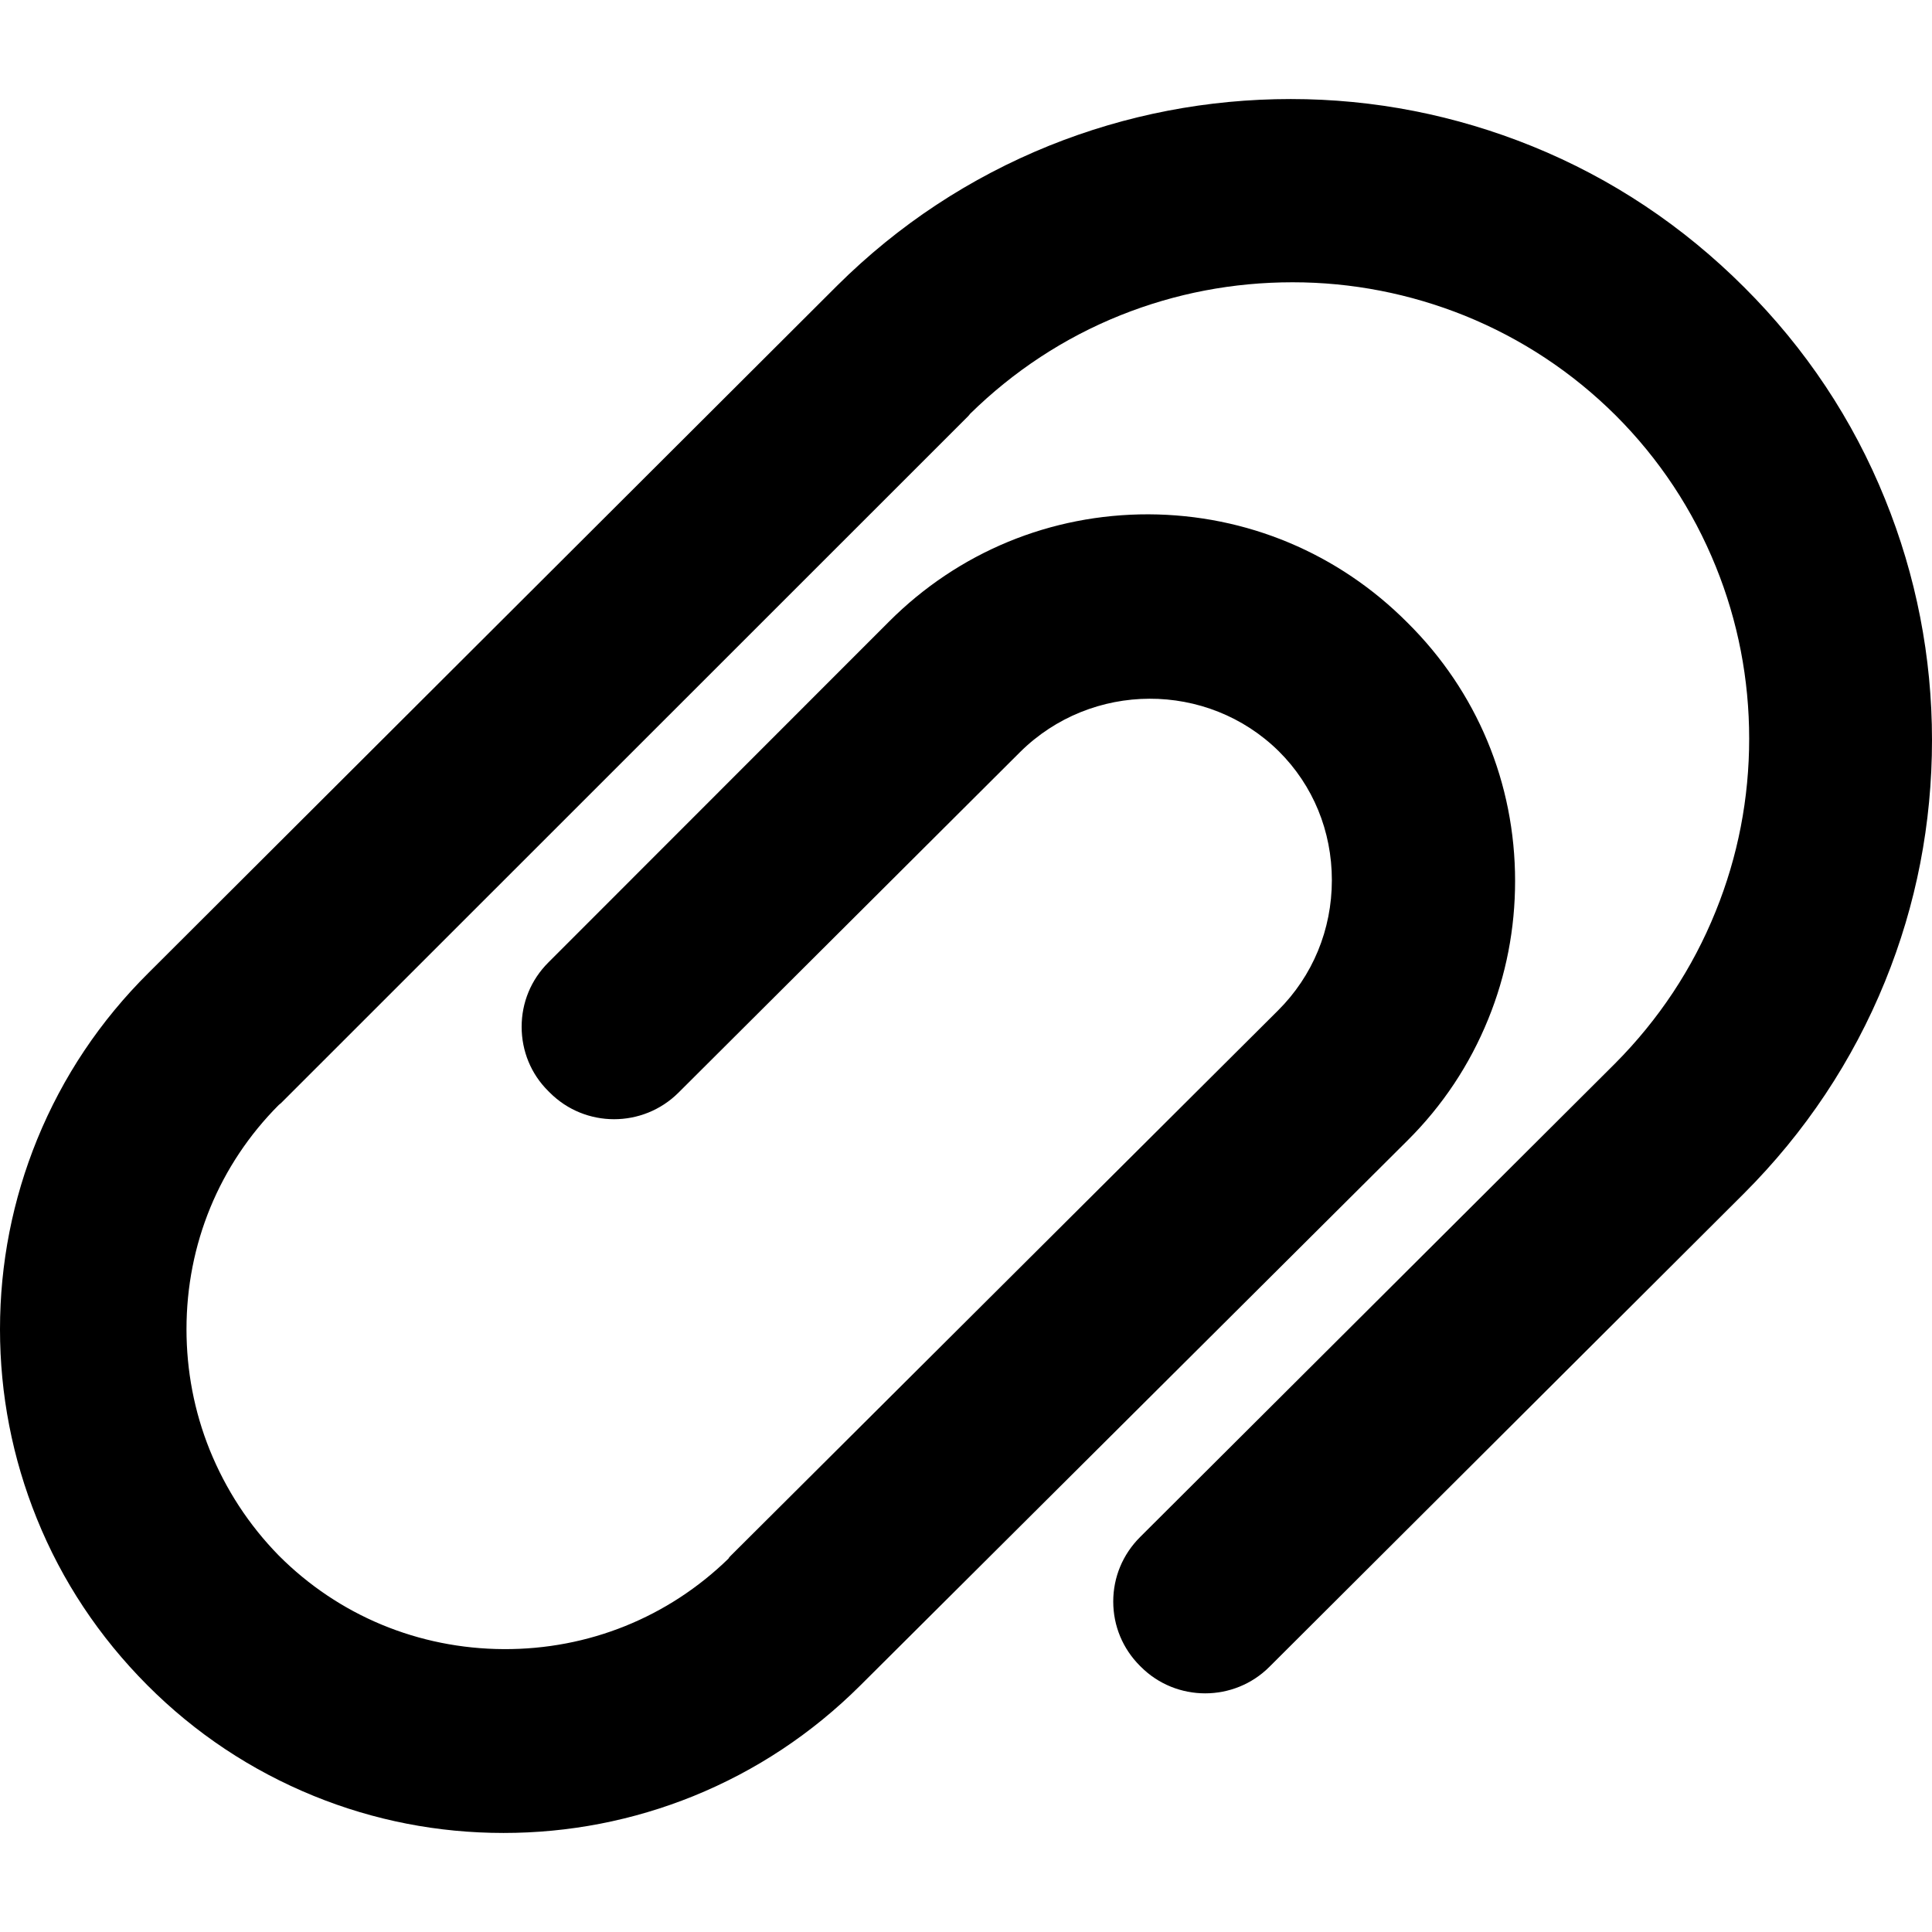
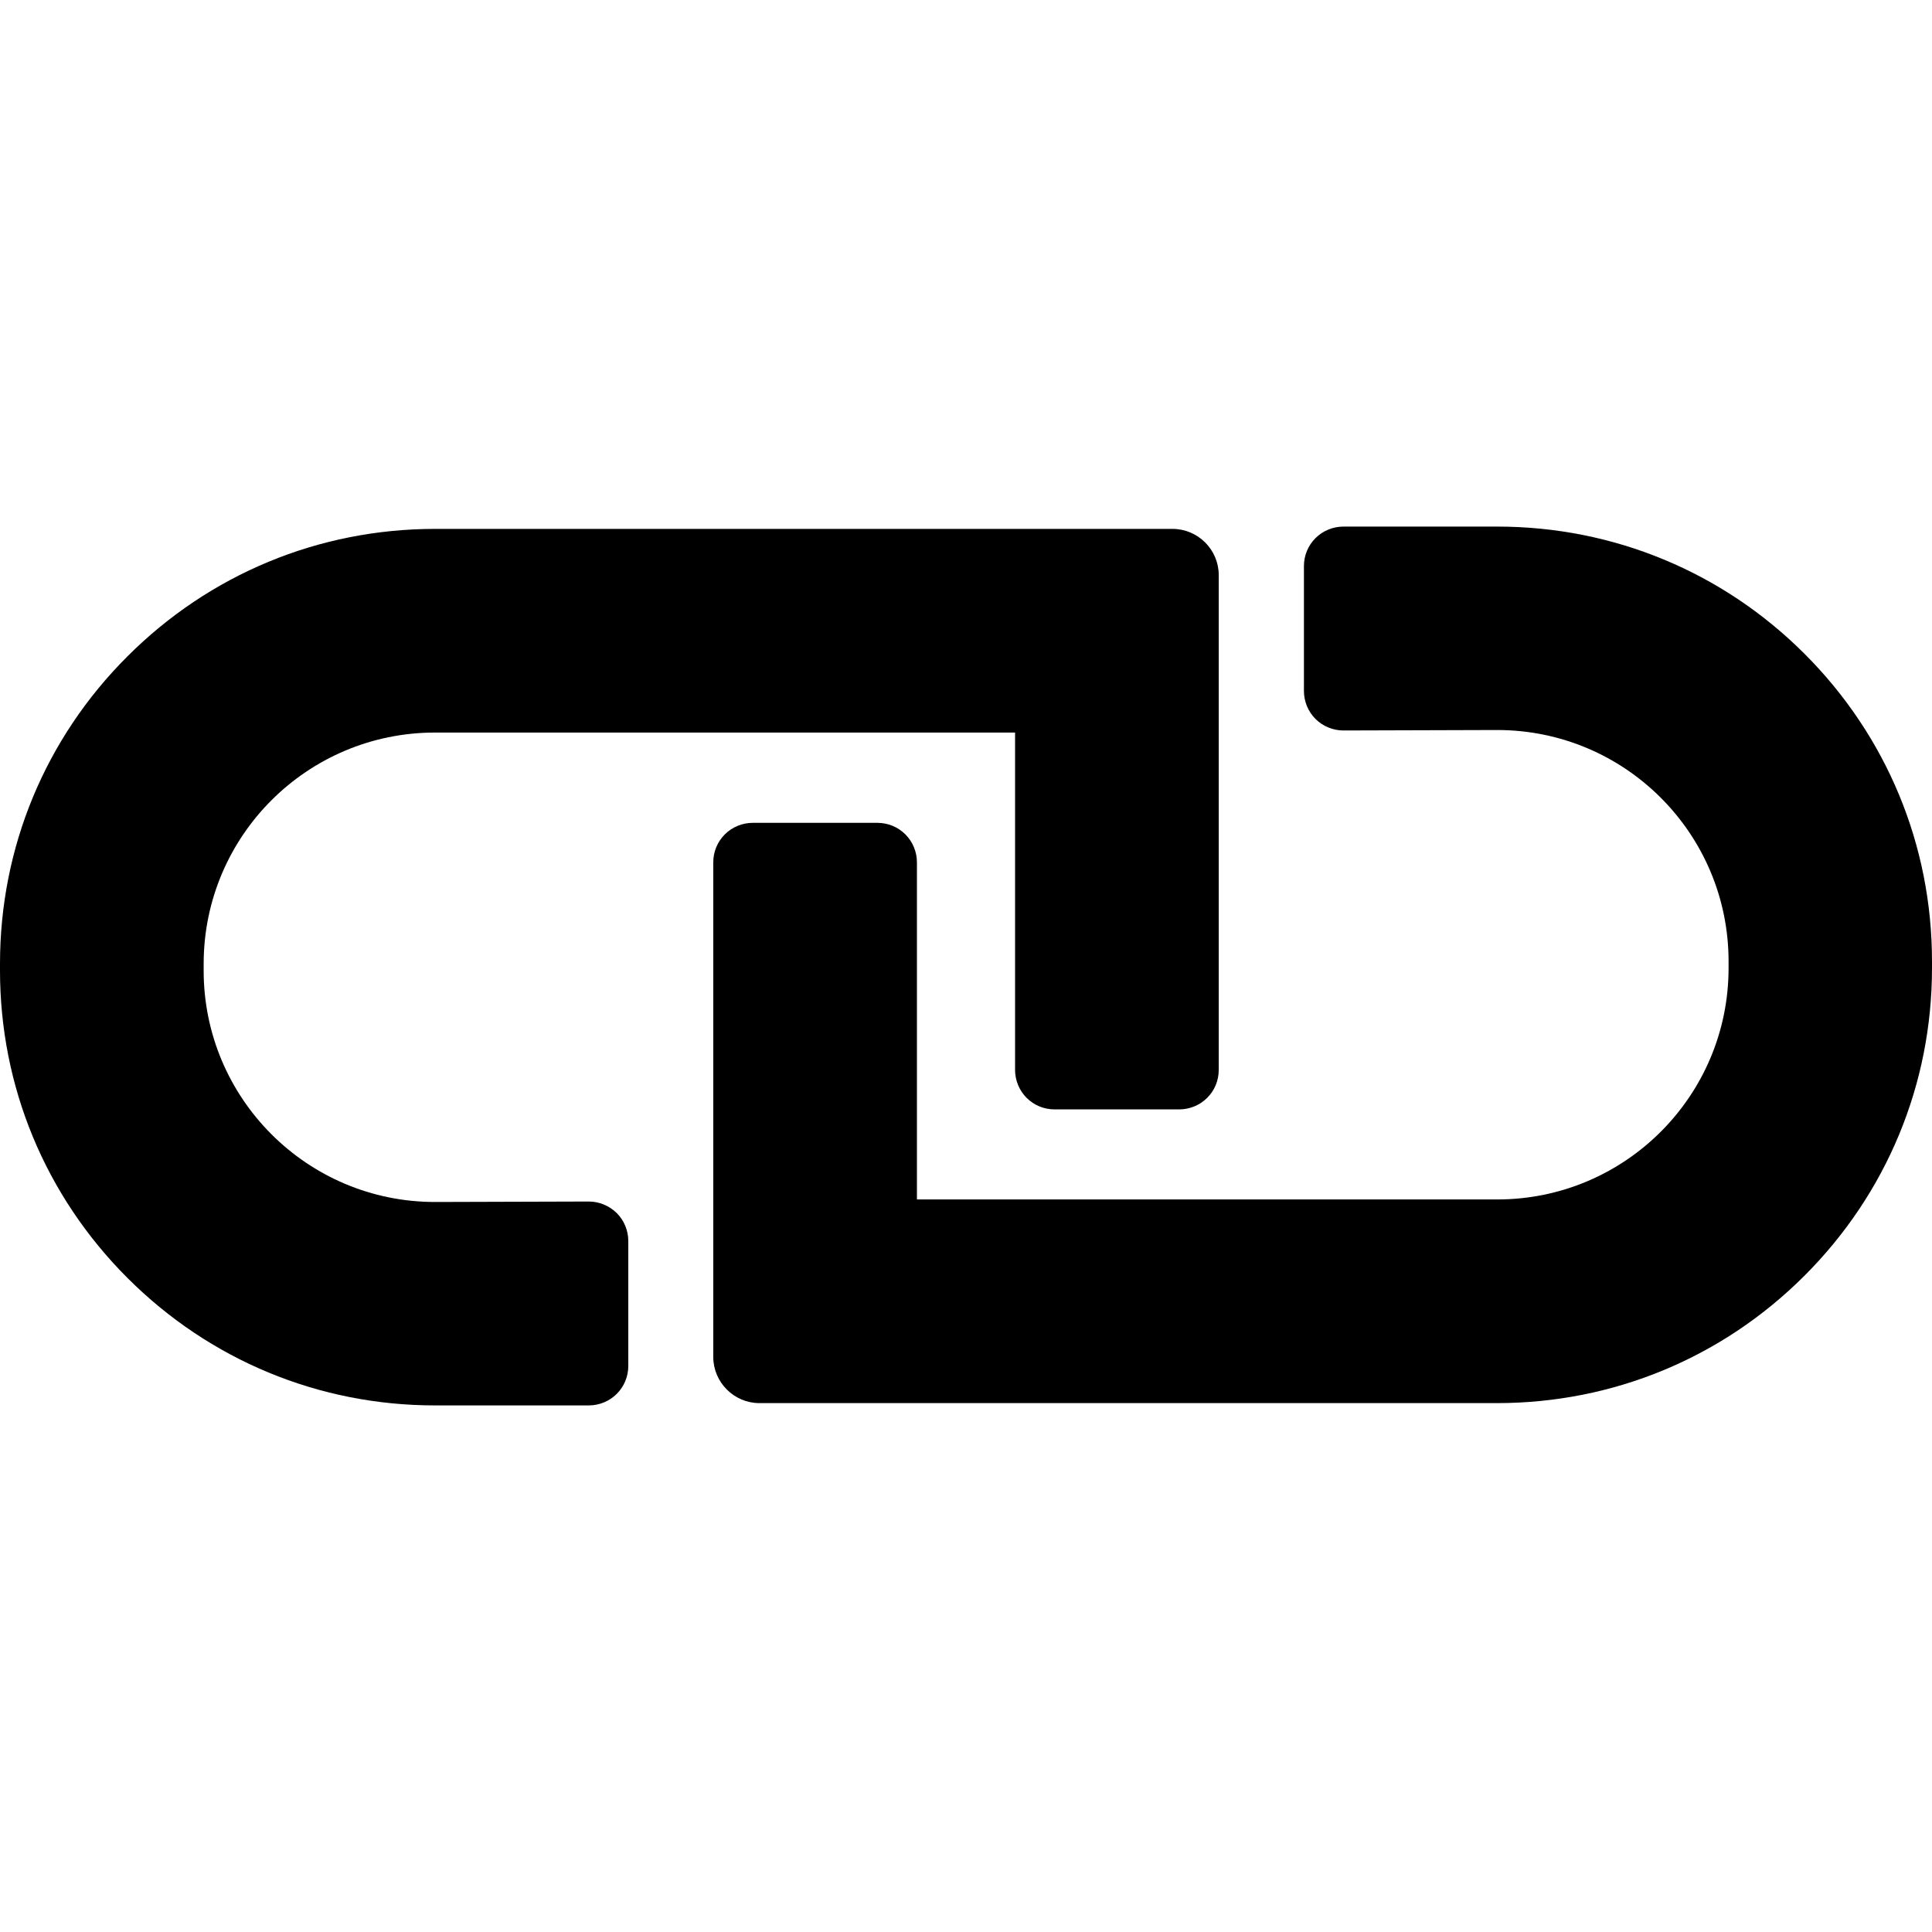
- <svg xmlns="http://www.w3.org/2000/svg" fill="#000000" version="1.1" id="Capa_1" width="800px" height="800px" viewBox="0 0 950 950" xml:space="preserve">
+ <svg xmlns="http://www.w3.org/2000/svg" fill="#000000" version="1.1" id="Capa_1" width="800px" height="800px" viewBox="0 0 836.699 836.699" xml:space="preserve">
  <g>
-     <path d="M857.7,141.3c-30.1-30.1-65.1-53.5-104.3-69.4c-37.8-15.3-77.7-23.2-118.7-23.2c-40.9,0-80.9,7.7-118.7,22.9   c-39.1,15.8-74.2,38.9-104.3,68.8L73.1,478.3C49.3,501.9,30.9,529.4,18.3,560.2C6.2,589.9,0,621.3,0,653.6   C0,685.7,6.1,717,18.1,746.7c12.4,30.7,30.7,58.2,54.3,81.899c23.6,23.7,51.2,42,81.9,54.5c29.7,12.101,61.1,18.2,93.3,18.2   c32.2,0,63.6-6.1,93.3-18.1c30.8-12.5,58.399-30.8,82.1-54.4l269.101-268c17.3-17.2,30.6-37.3,39.699-59.7   c8.801-21.6,13.2-44.5,13.2-67.899c0-48.2-18.8-93.2-52.899-127c-34-34.2-79.2-53.1-127.301-53.3c-48.199-0.1-93.5,18.6-127.6,52.7   L269.6,473.3c-8.5,8.5-13.1,19.7-13.1,31.601c0,11.899,4.6,23.199,13.1,31.6l0.7,0.7c17.4,17.5,45.8,17.5,63.3,0.1l168-167.5   c35.1-34.8,92.1-35,127.199-0.399c16.9,16.8,26.101,39.3,26.101,63.399c0,24.3-9.4,47.101-26.5,64.101l-269,268   c-0.5,0.5-0.9,0.899-1.2,1.5c-29.7,28.899-68.9,44.699-110.5,44.5c-41.9-0.2-81.2-16.5-110.6-46c-14.7-15-26.1-32.5-34-52   C95.5,694,91.7,674,91.7,653.6c0-41.8,16.1-80.899,45.4-110.3c0.4-0.3,0.7-0.6,1.1-0.899l337.9-337.8c0.3-0.3,0.6-0.7,0.899-1.1   c21.4-21,46.3-37.4,74-48.5c27-10.8,55.4-16.2,84.601-16.2c29.199,0,57.699,5.6,84.6,16.4c27.9,11.3,52.9,27.8,74.3,49.1   c21.4,21.4,37.9,46.4,49.2,74.3c10.9,26.9,16.4,55.4,16.4,84.6c0,29.3-5.5,57.9-16.5,85c-11.301,28-28,53.2-49.5,74.8l-233.5,232.8   c-8.5,8.5-13.2,19.7-13.2,31.7s4.7,23.2,13.1,31.6l0.5,0.5c17.4,17.4,45.8,17.4,63.2,0L857.5,586.9   C887.601,556.8,911,521.7,926.9,482.6C942.3,444.8,950,404.9,950,363.9c0-40.9-7.8-80.8-23.1-118.5   C911.101,206.3,887.8,171.3,857.7,141.3z" />
+     <g>
+       <path d="M648.4,228.05h-66.6c-4.5,0-8.9,1.8-12.102,5l0,0c-3.199,3.2-5,7.5-5,12.1v54.1c0,4.5,1.801,8.9,5,12.101    c3.201,3.199,7.602,5,12.102,5l66.6-0.2c55.4,0,100.199,44.899,100.199,100.2v2.899c0,55.4-44.9,100.201-100.199,100.201H397.1    v-146c0-4.5-1.8-8.9-5-12.1l0,0c-3.2-3.2-7.5-5-12.1-5h-54c-4.5,0-8.9,1.8-12.101,5l0,0c-3.2,3.199-5,7.5-5,12.1v214.2    c0,11,9,20,20,20h319.401c50.299,0,97.6-19.6,133.199-55.199s55.199-82.9,55.199-133.201v-2.899    c0-50.301-19.6-97.601-55.199-133.2C746,247.65,698.699,228.05,648.4,228.05z" />
+       <path d="M255,520.351L188.4,520.55c-55.4,0-100.2-44.9-100.2-100.199v-2.901c0-55.4,44.9-100.2,100.2-100.2h251.2v146.101    c0,4.5,1.801,8.898,5,12.1l0,0c3.201,3.199,7.5,5,12.1,5h54c4.5,0,8.9-1.801,12.102-5l0,0c3.199-3.201,5-7.5,5-12.1V249.05    c0-11-9-20-20-20H188.4c-50.3,0-97.6,19.6-133.2,55.2C19.6,319.75,0,367.049,0,417.35v2.899c0,50.301,19.6,97.602,55.2,133.201    s82.9,55.199,133.2,55.199H255c4.5,0,8.899-1.799,12.1-5l0,0c3.2-3.199,5-7.5,5-12.1v-54.1c0-4.5-1.8-8.9-5-12.1    C263.8,522.149,259.5,520.351,255,520.351z" />
+     </g>
  </g>
</svg>
